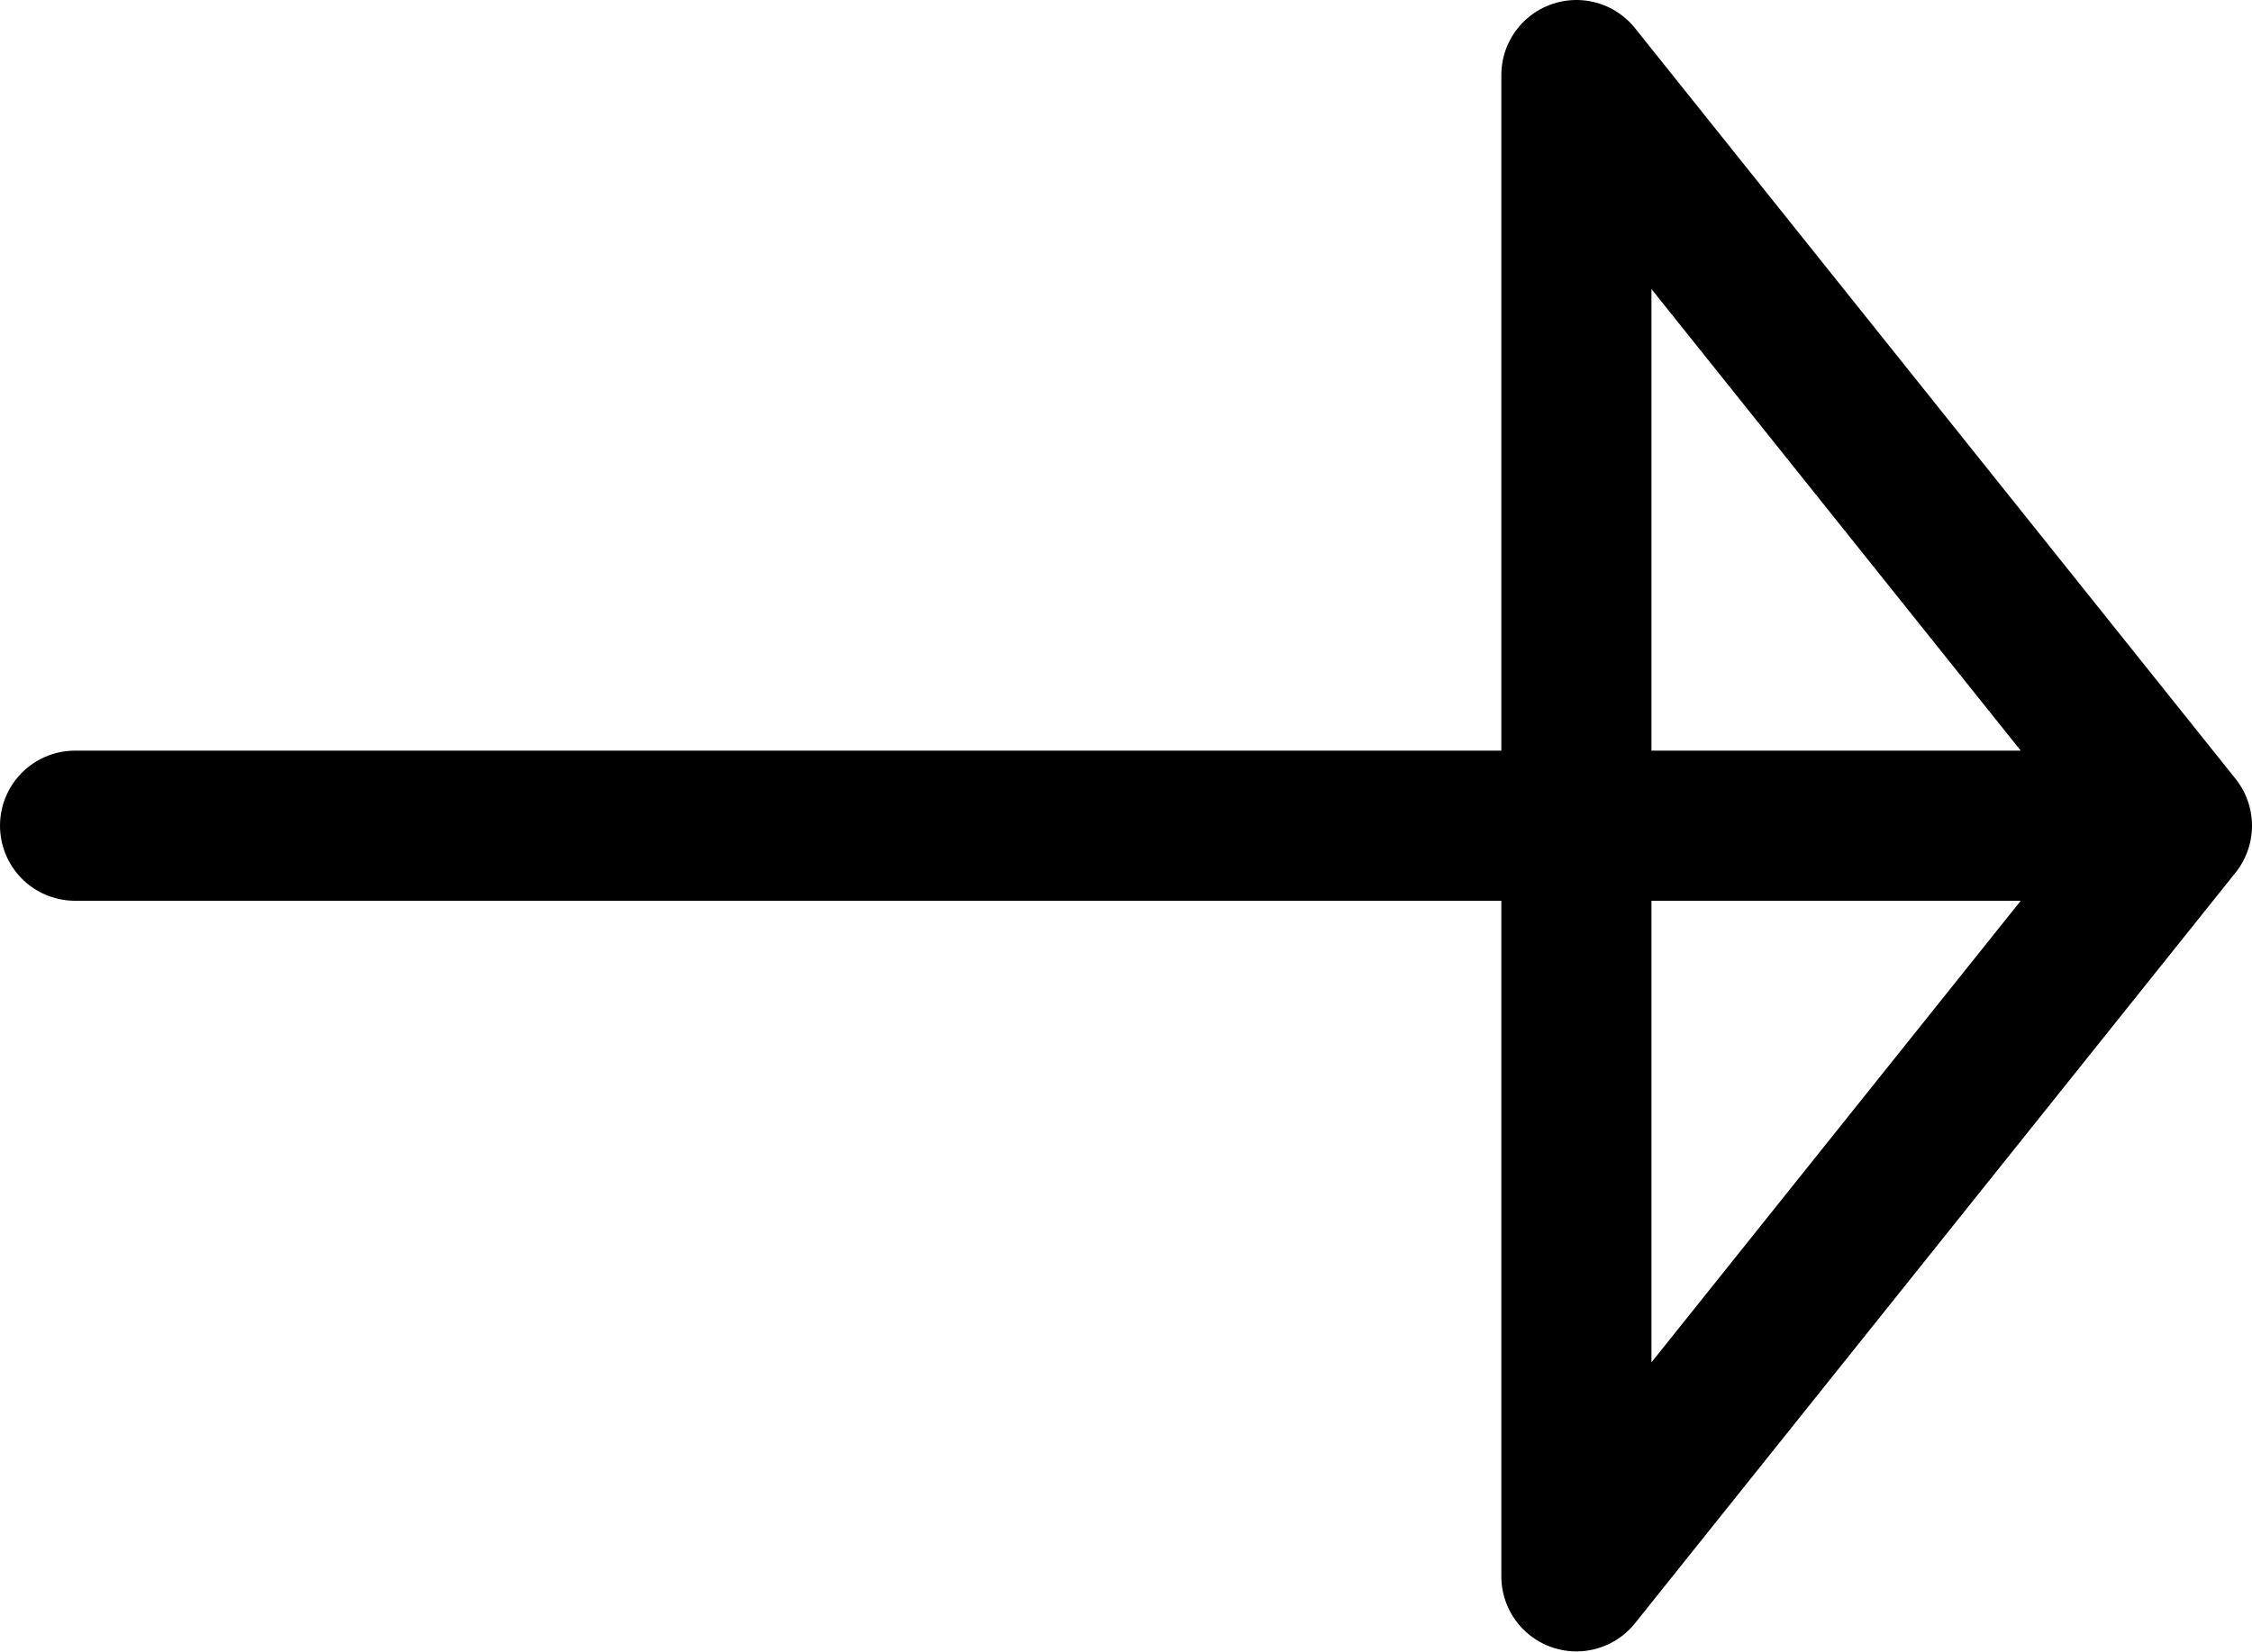
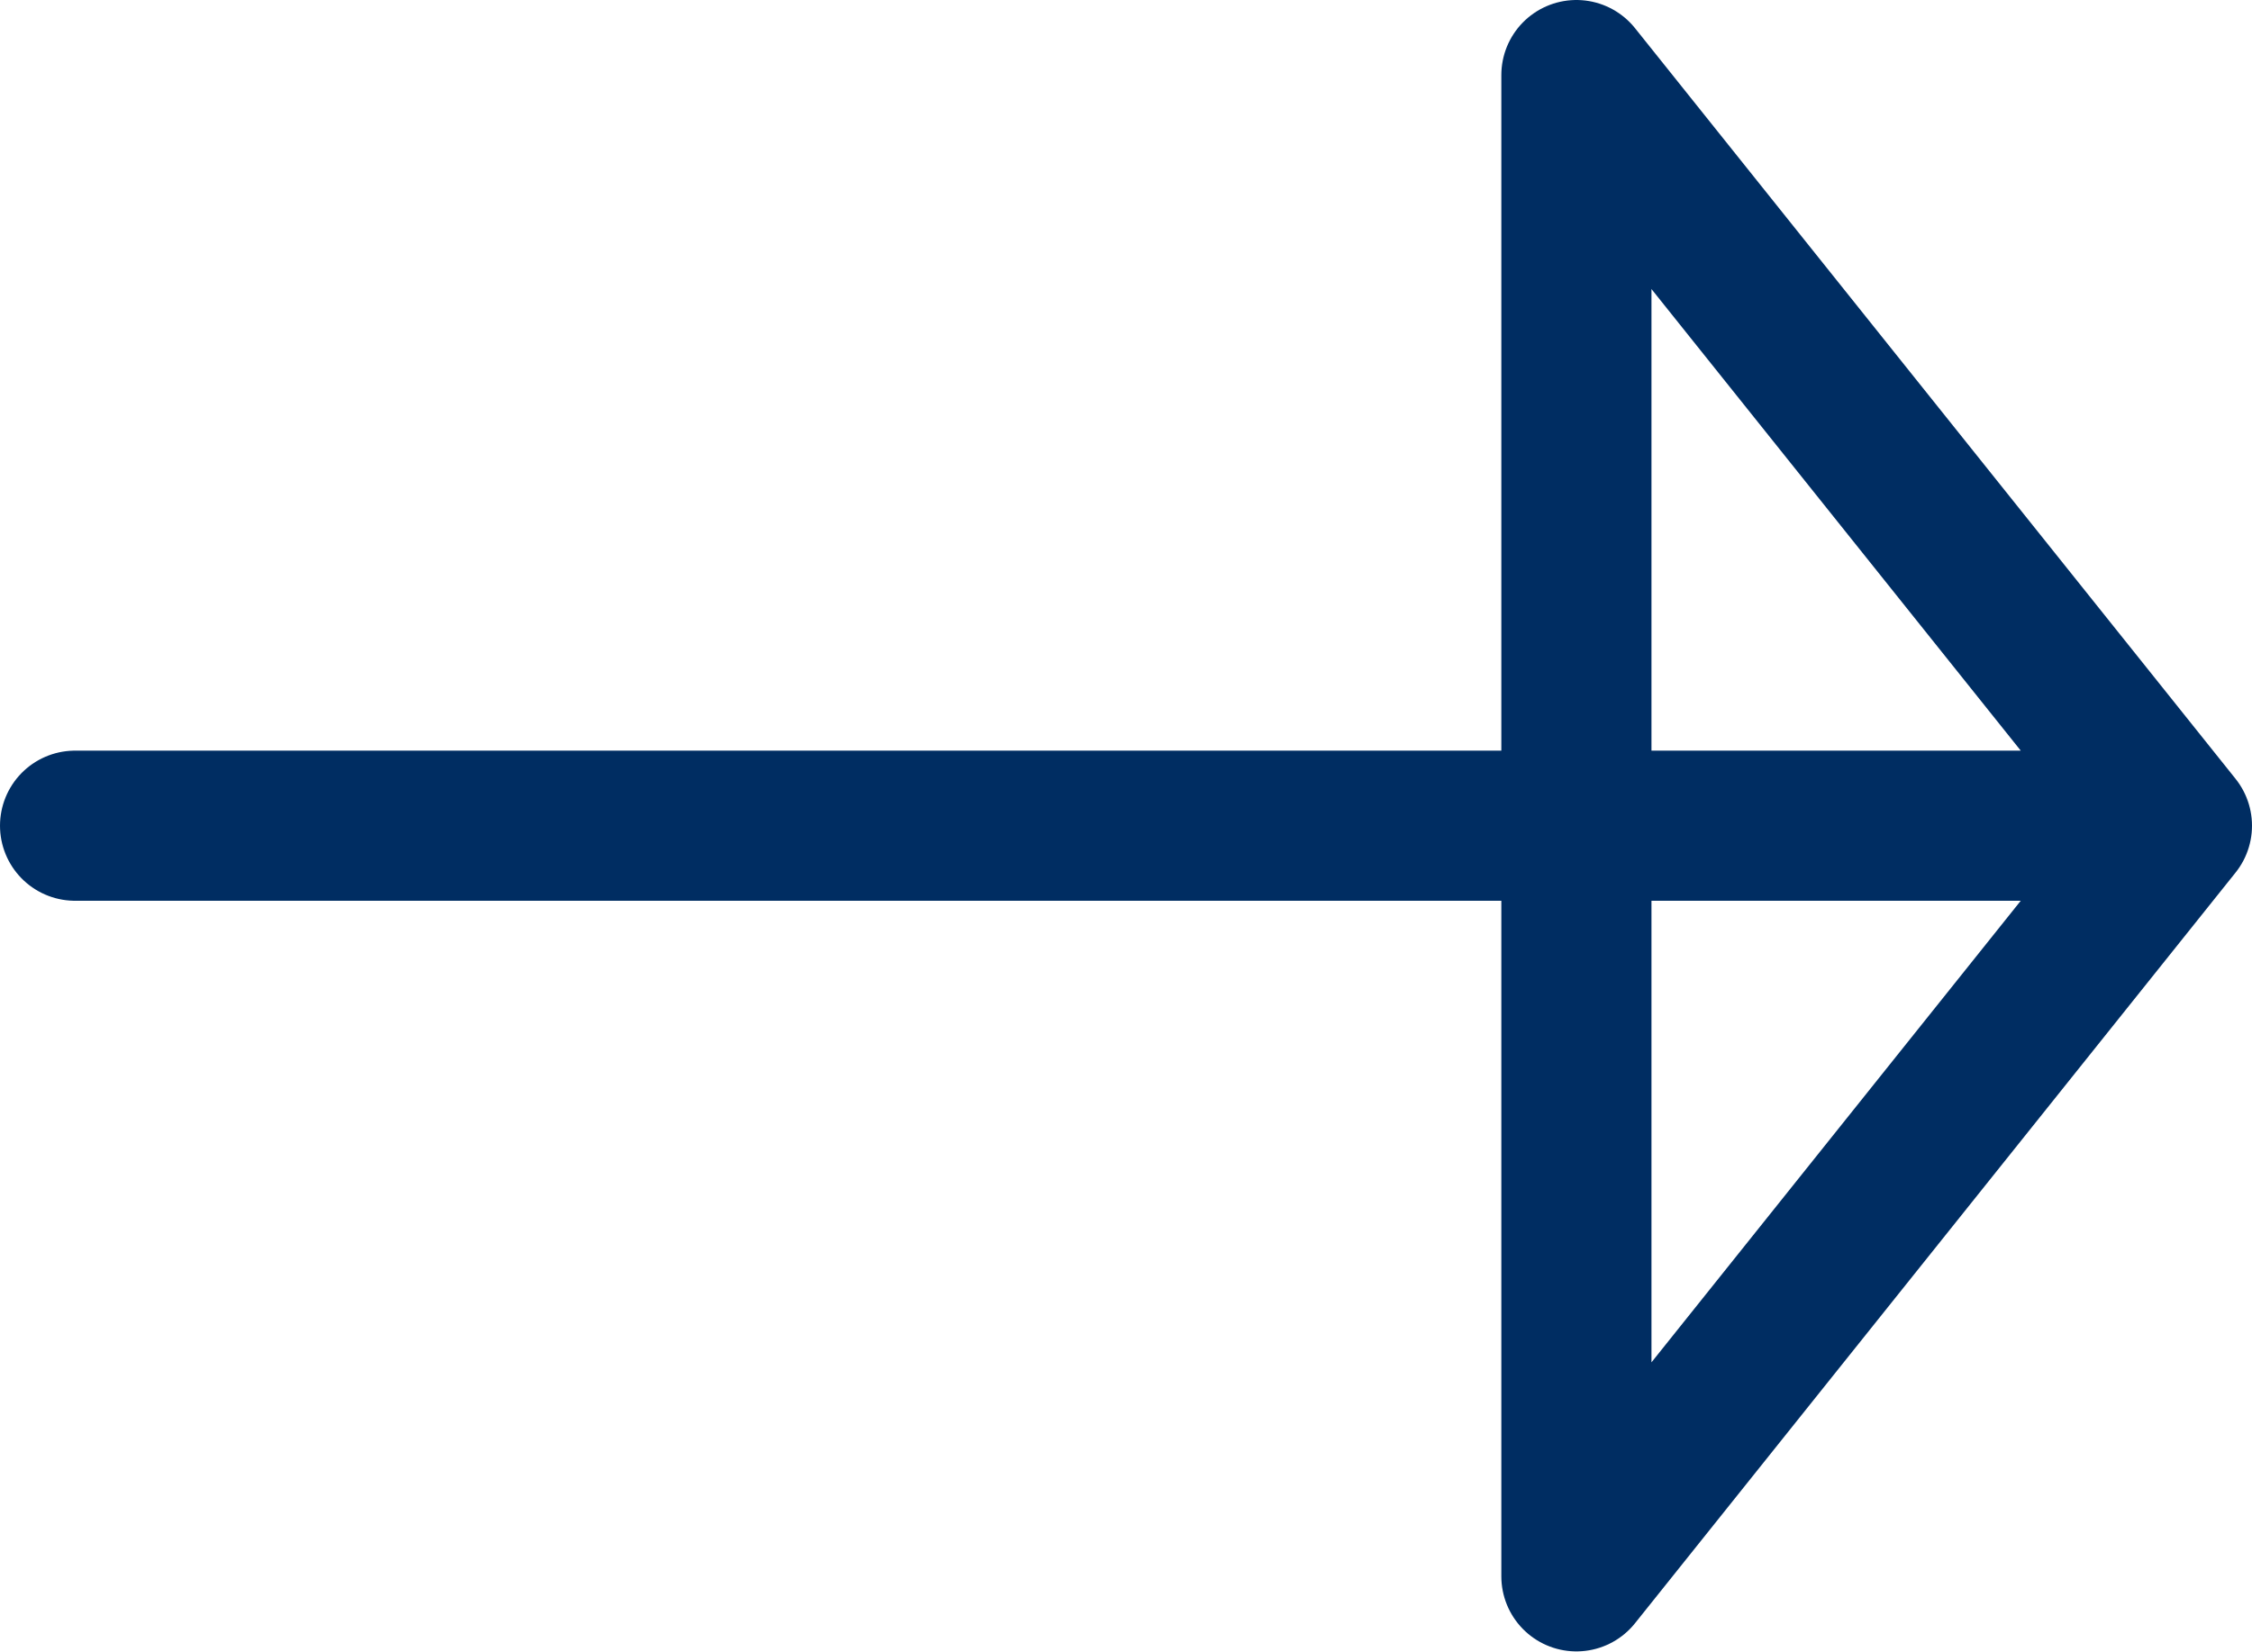
<svg xmlns="http://www.w3.org/2000/svg" width="30" height="22" viewBox="0 0 30 22" fill="none">
-   <path d="M29 11H1M21 1L29 11L21 21V1Z" stroke="black" stroke-width="2" stroke-linecap="round" stroke-linejoin="round" />
+   <path d="M29 11H1M21 1L29 11L21 21V1Z" stroke="#002d62" stroke-width="2" stroke-linecap="round" stroke-linejoin="round" />
</svg>
